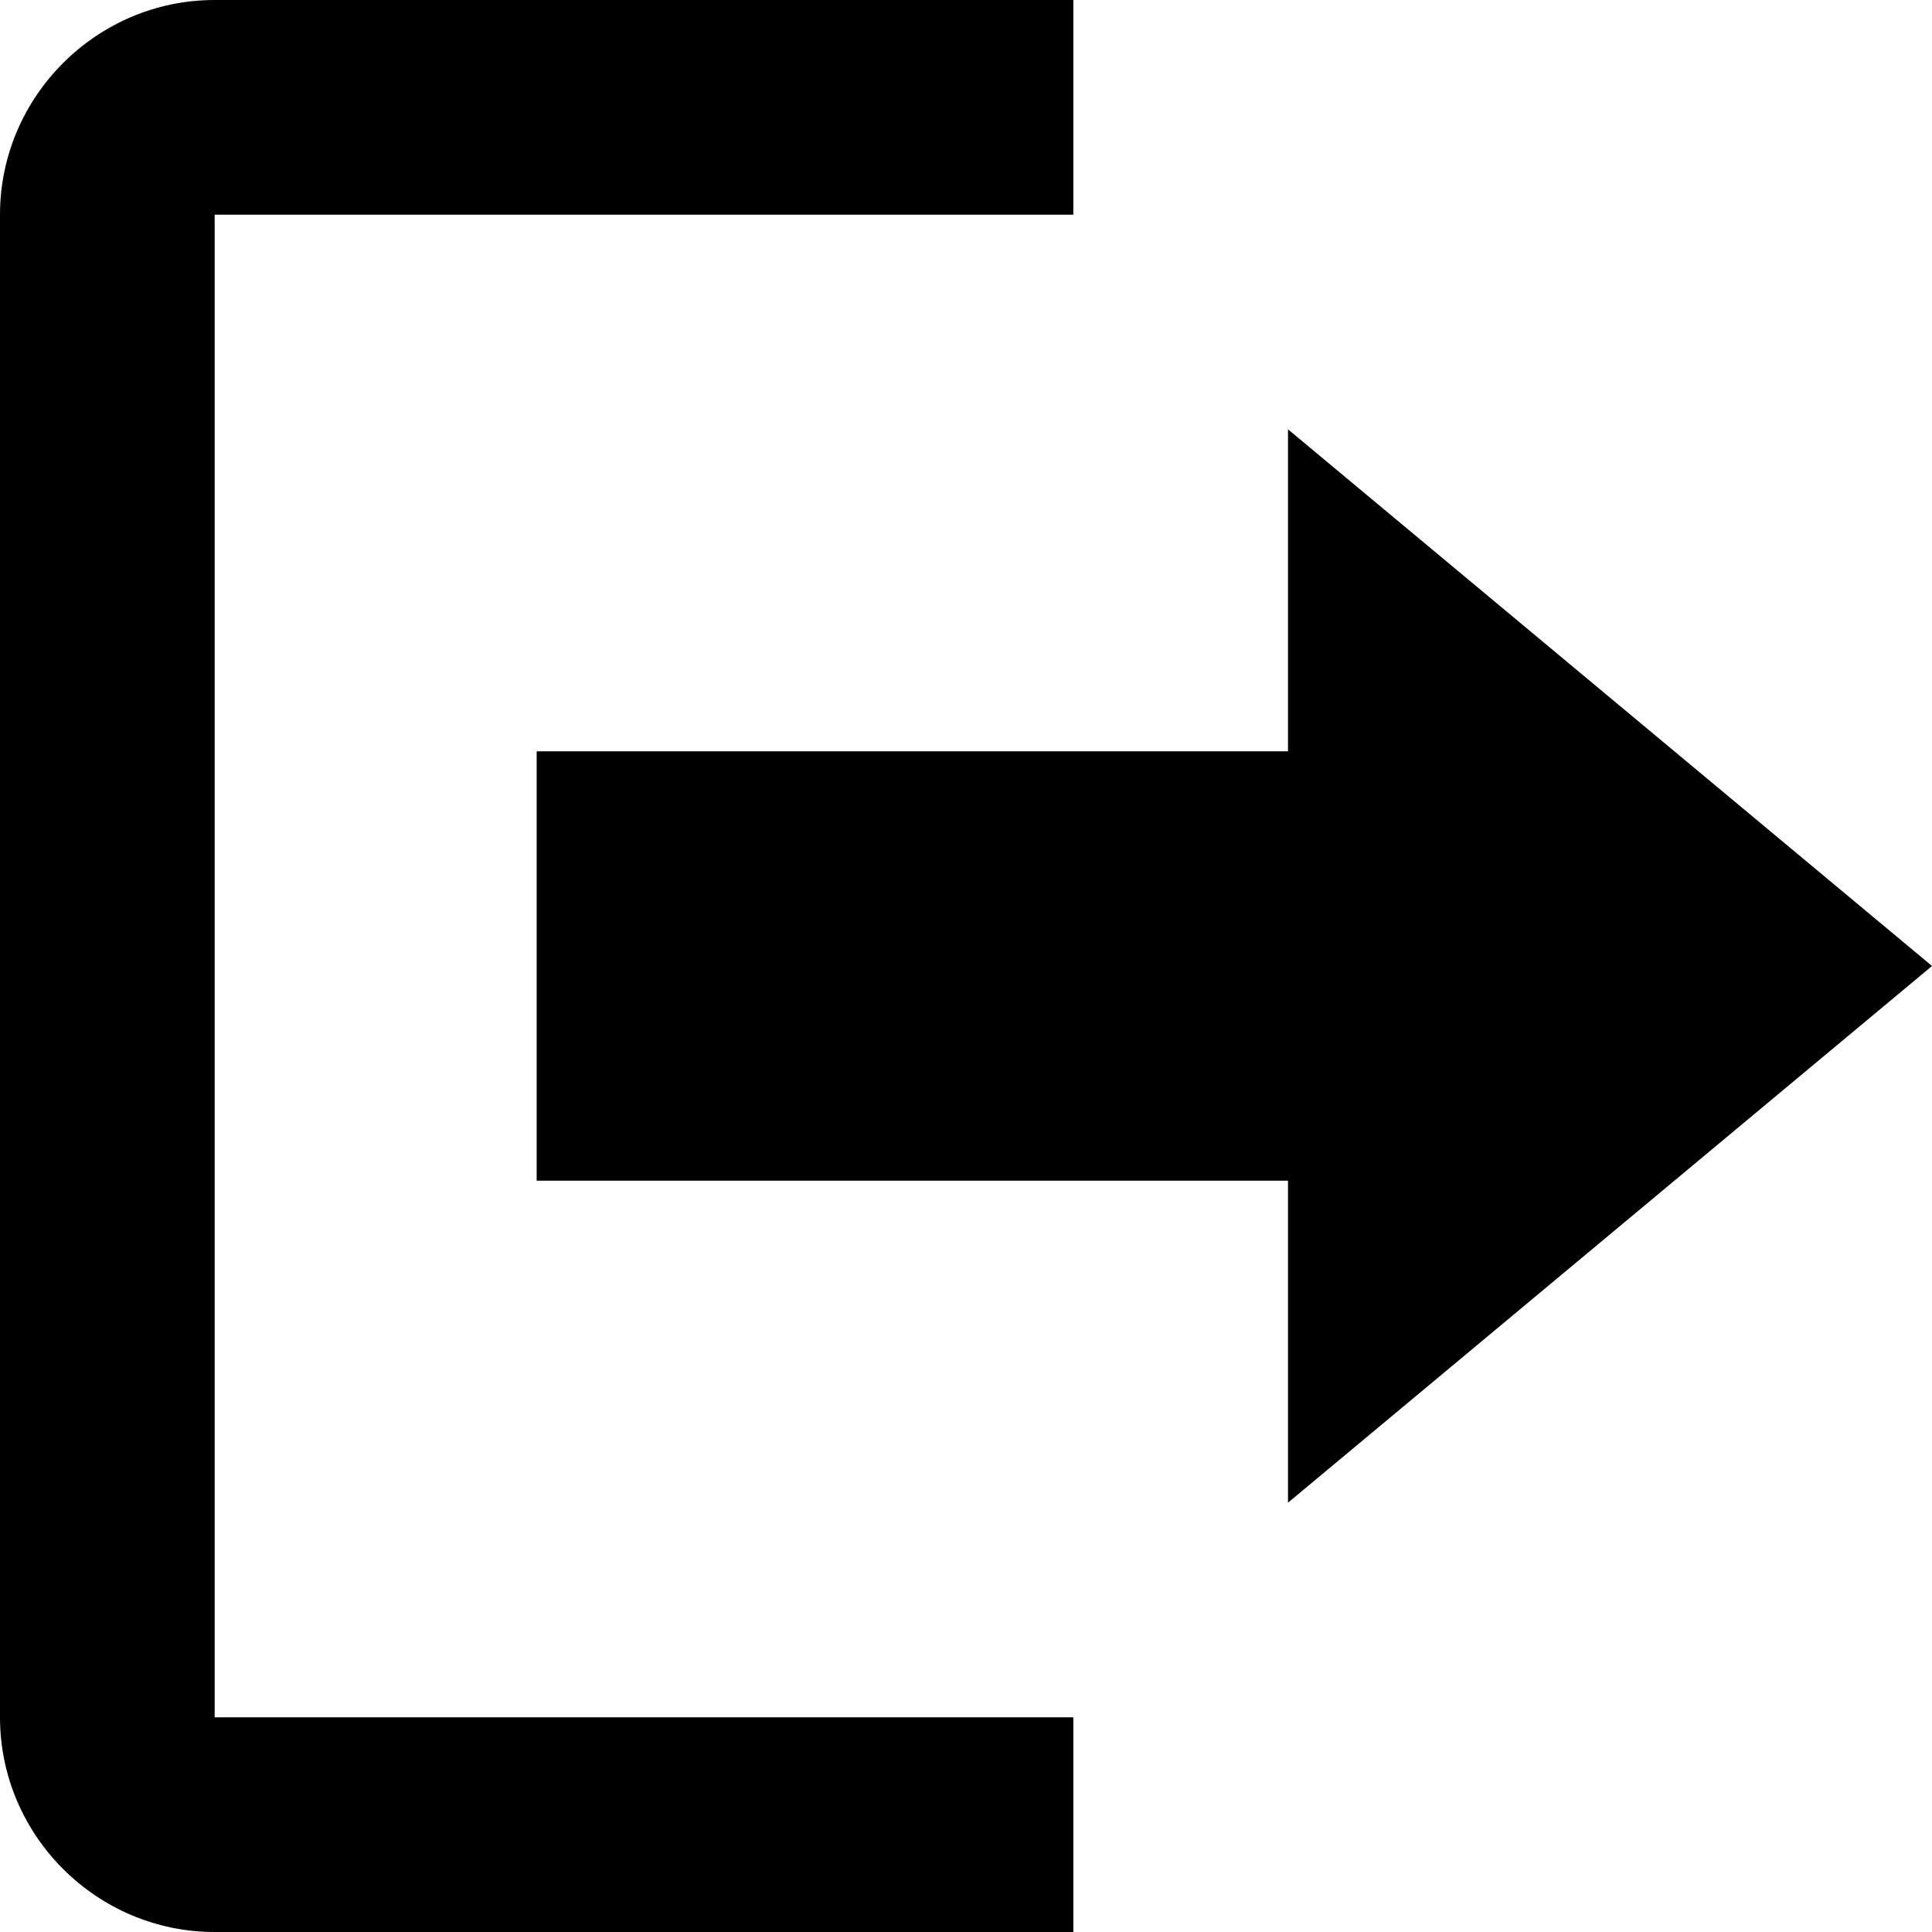
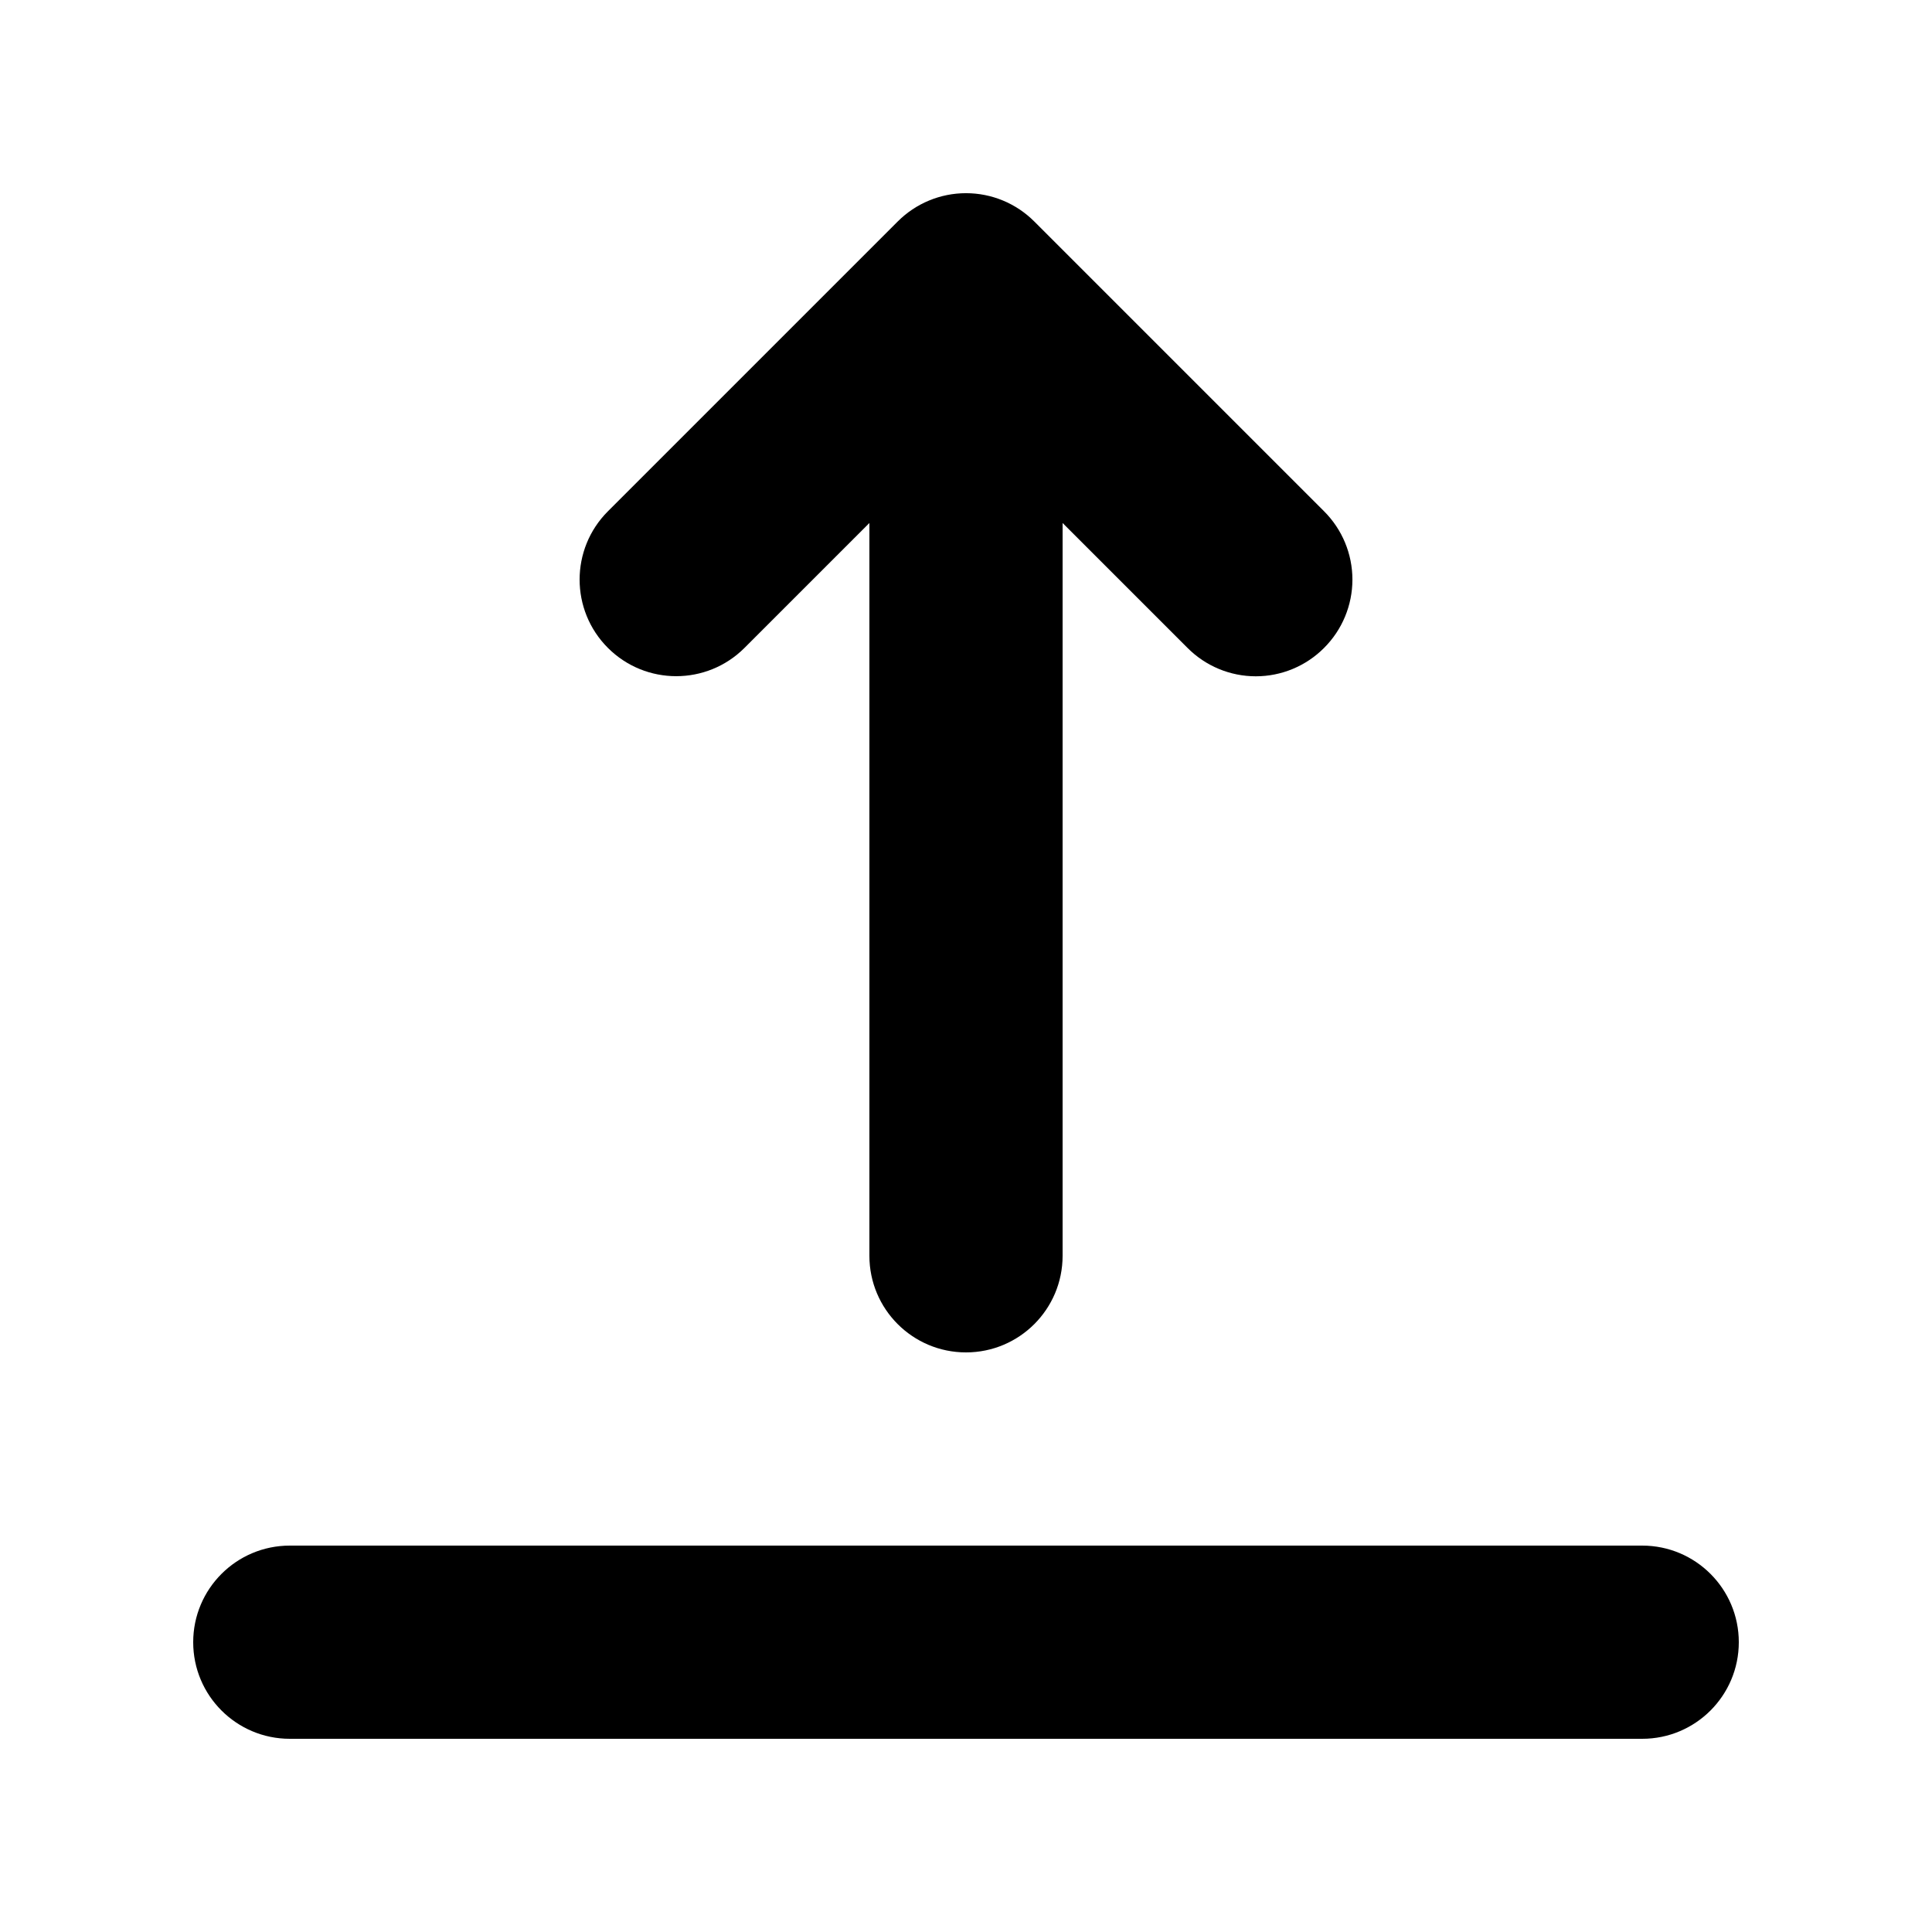
- <svg xmlns="http://www.w3.org/2000/svg" version="1.1" id="Layer_1" x="0px" y="0px" width="550.8px" height="550.8px" viewBox="0 0 550.8 550.8" enable-background="new 0 0 550.8 550.8" xml:space="preserve">
-   <path d="M550.8,275.4L367.2,122.4v91.8H153v122.4h214.2v91.8L550.8,275.4z M61.2,61.2H306V0H61.2  C27.54,0,0,27.54,0,61.2v428.4c0,33.66,27.54,61.2,61.2,61.2H306v-61.2H61.2V61.2z" />
+ <svg xmlns="http://www.w3.org/2000/svg" viewBox="0 0 20 20">
+   <path d="M13.707 6.707a.997.997 0 0 1-1.414 0L11 5.414V13a1 1 0 1 1-2 0V5.414L7.707 6.707a.999.999 0 1 1-1.414-1.414l3-3a.999.999 0 0 1 1.414 0l3 3a.999.999 0 0 1 0 1.414zM17 18H3a1 1 0 1 1 0-2h14a1 1 0 1 1 0 2z" />
</svg>
